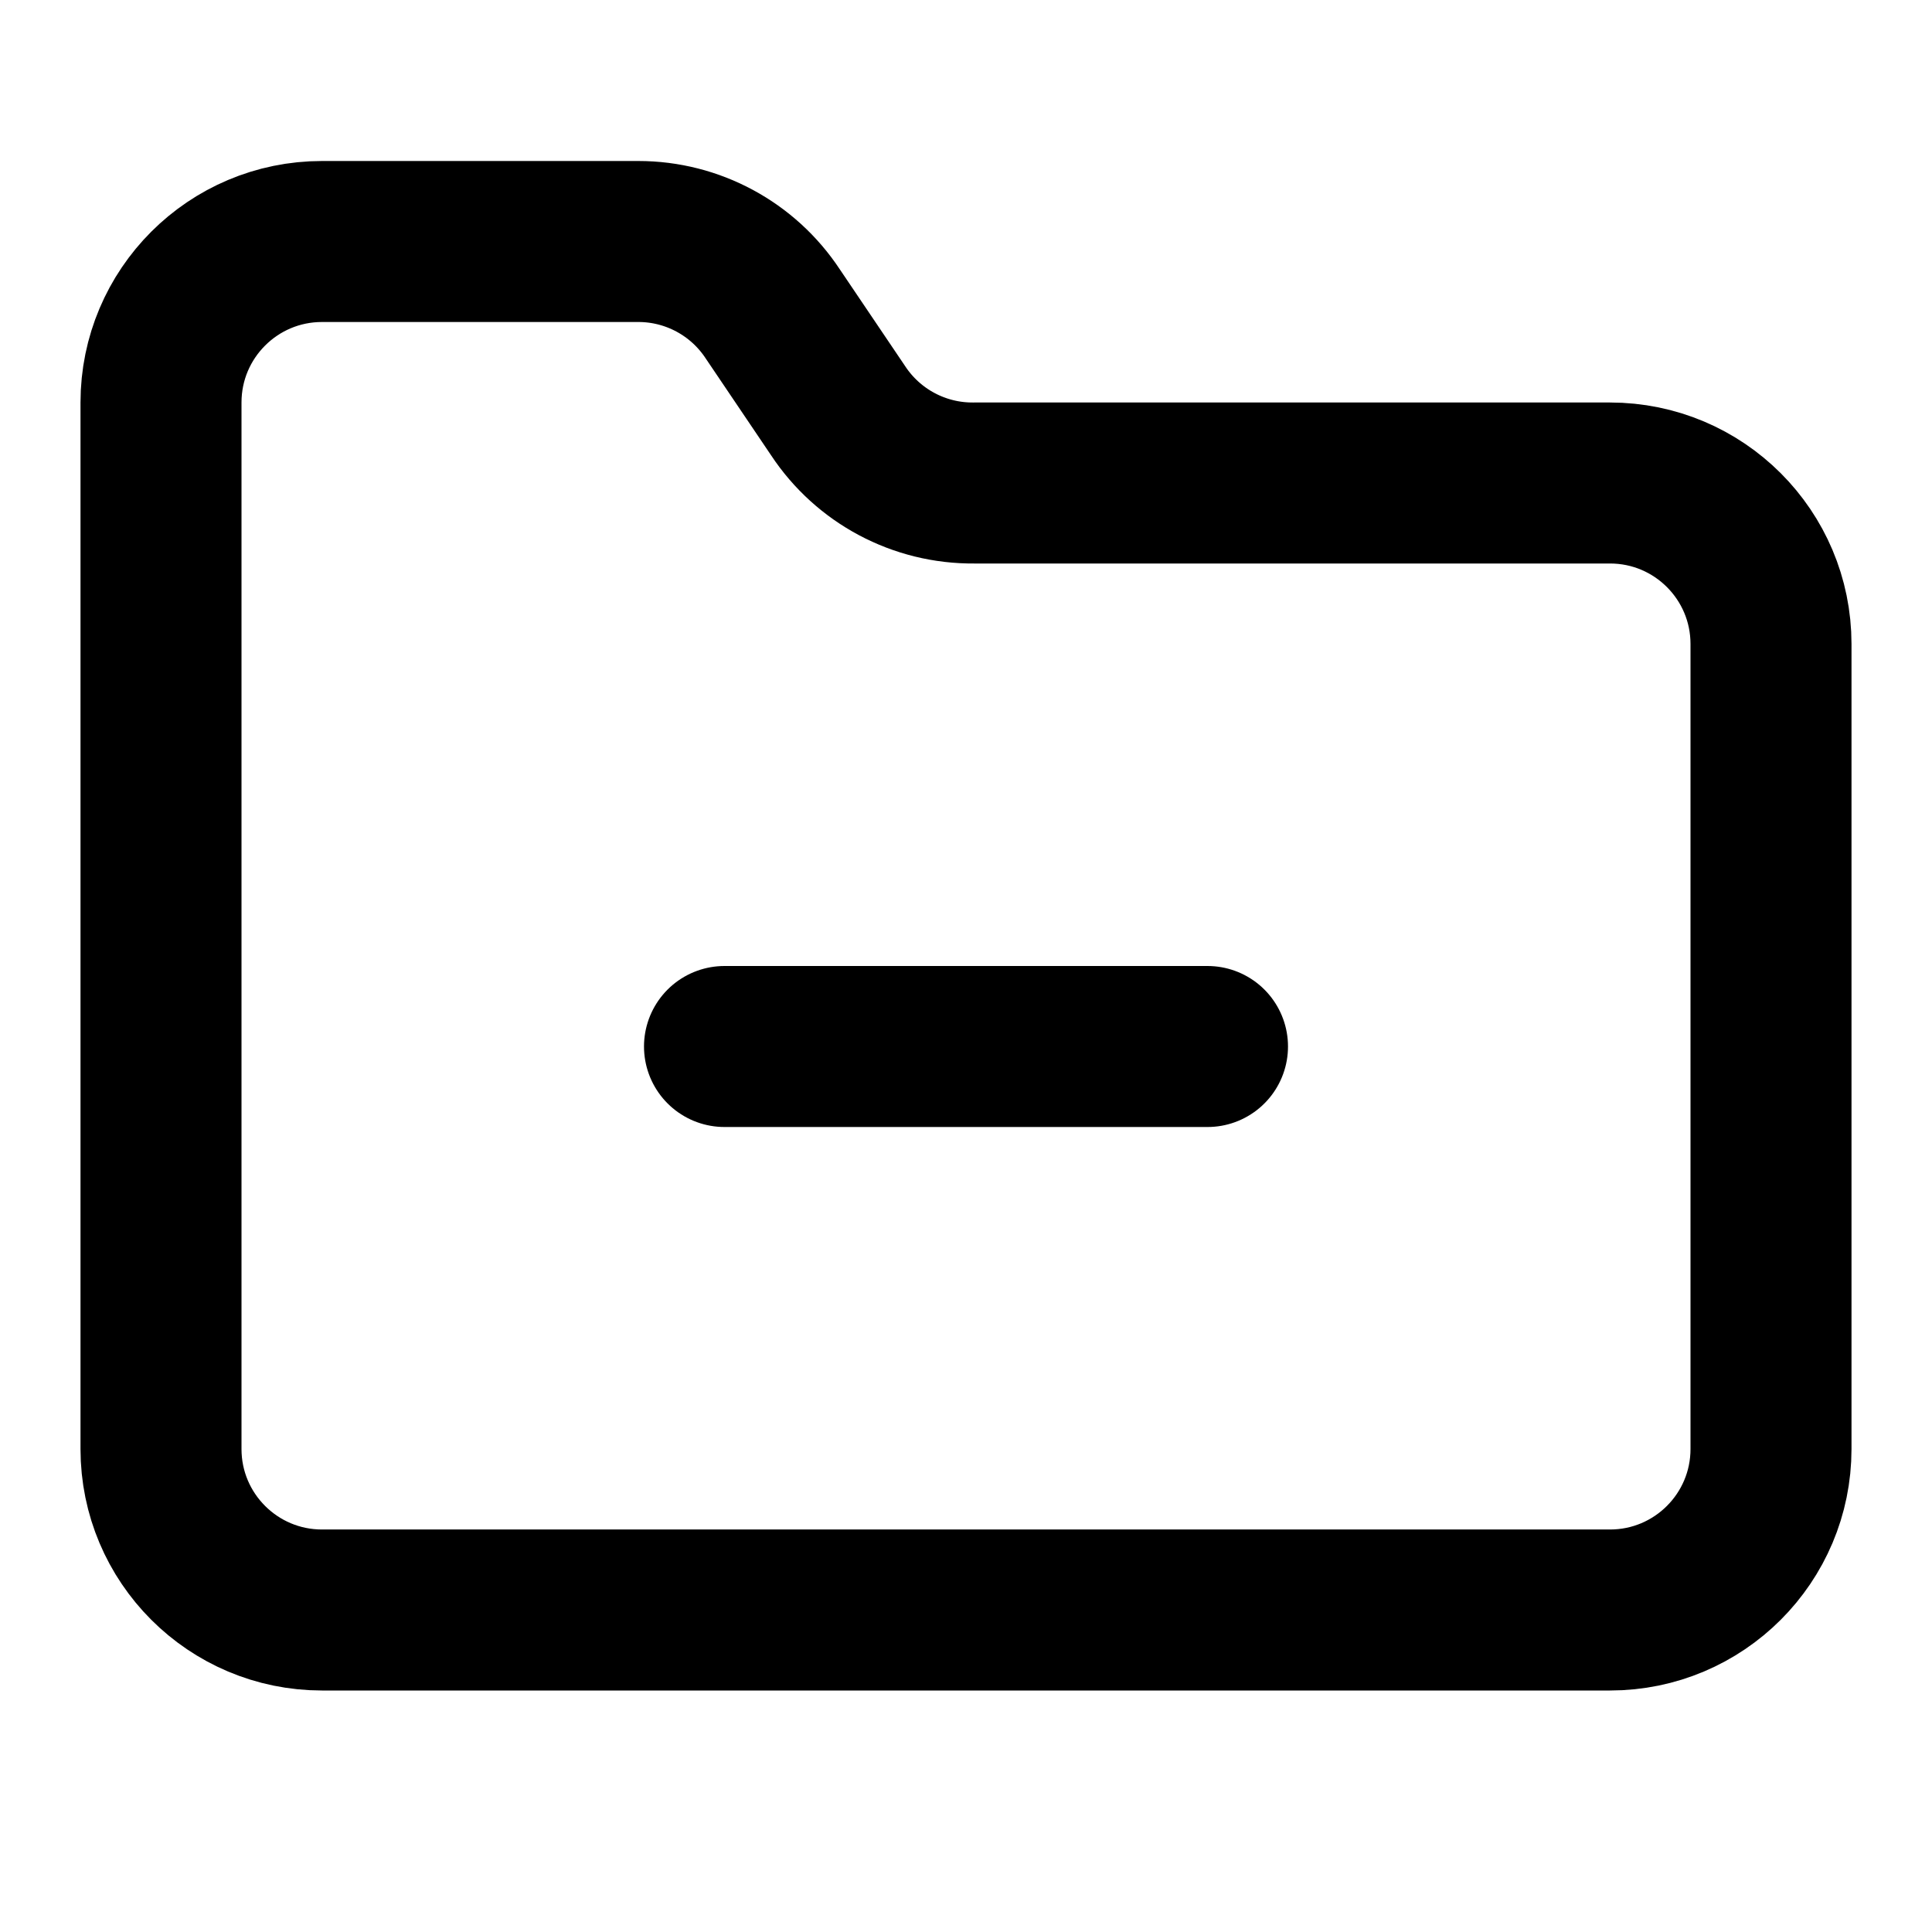
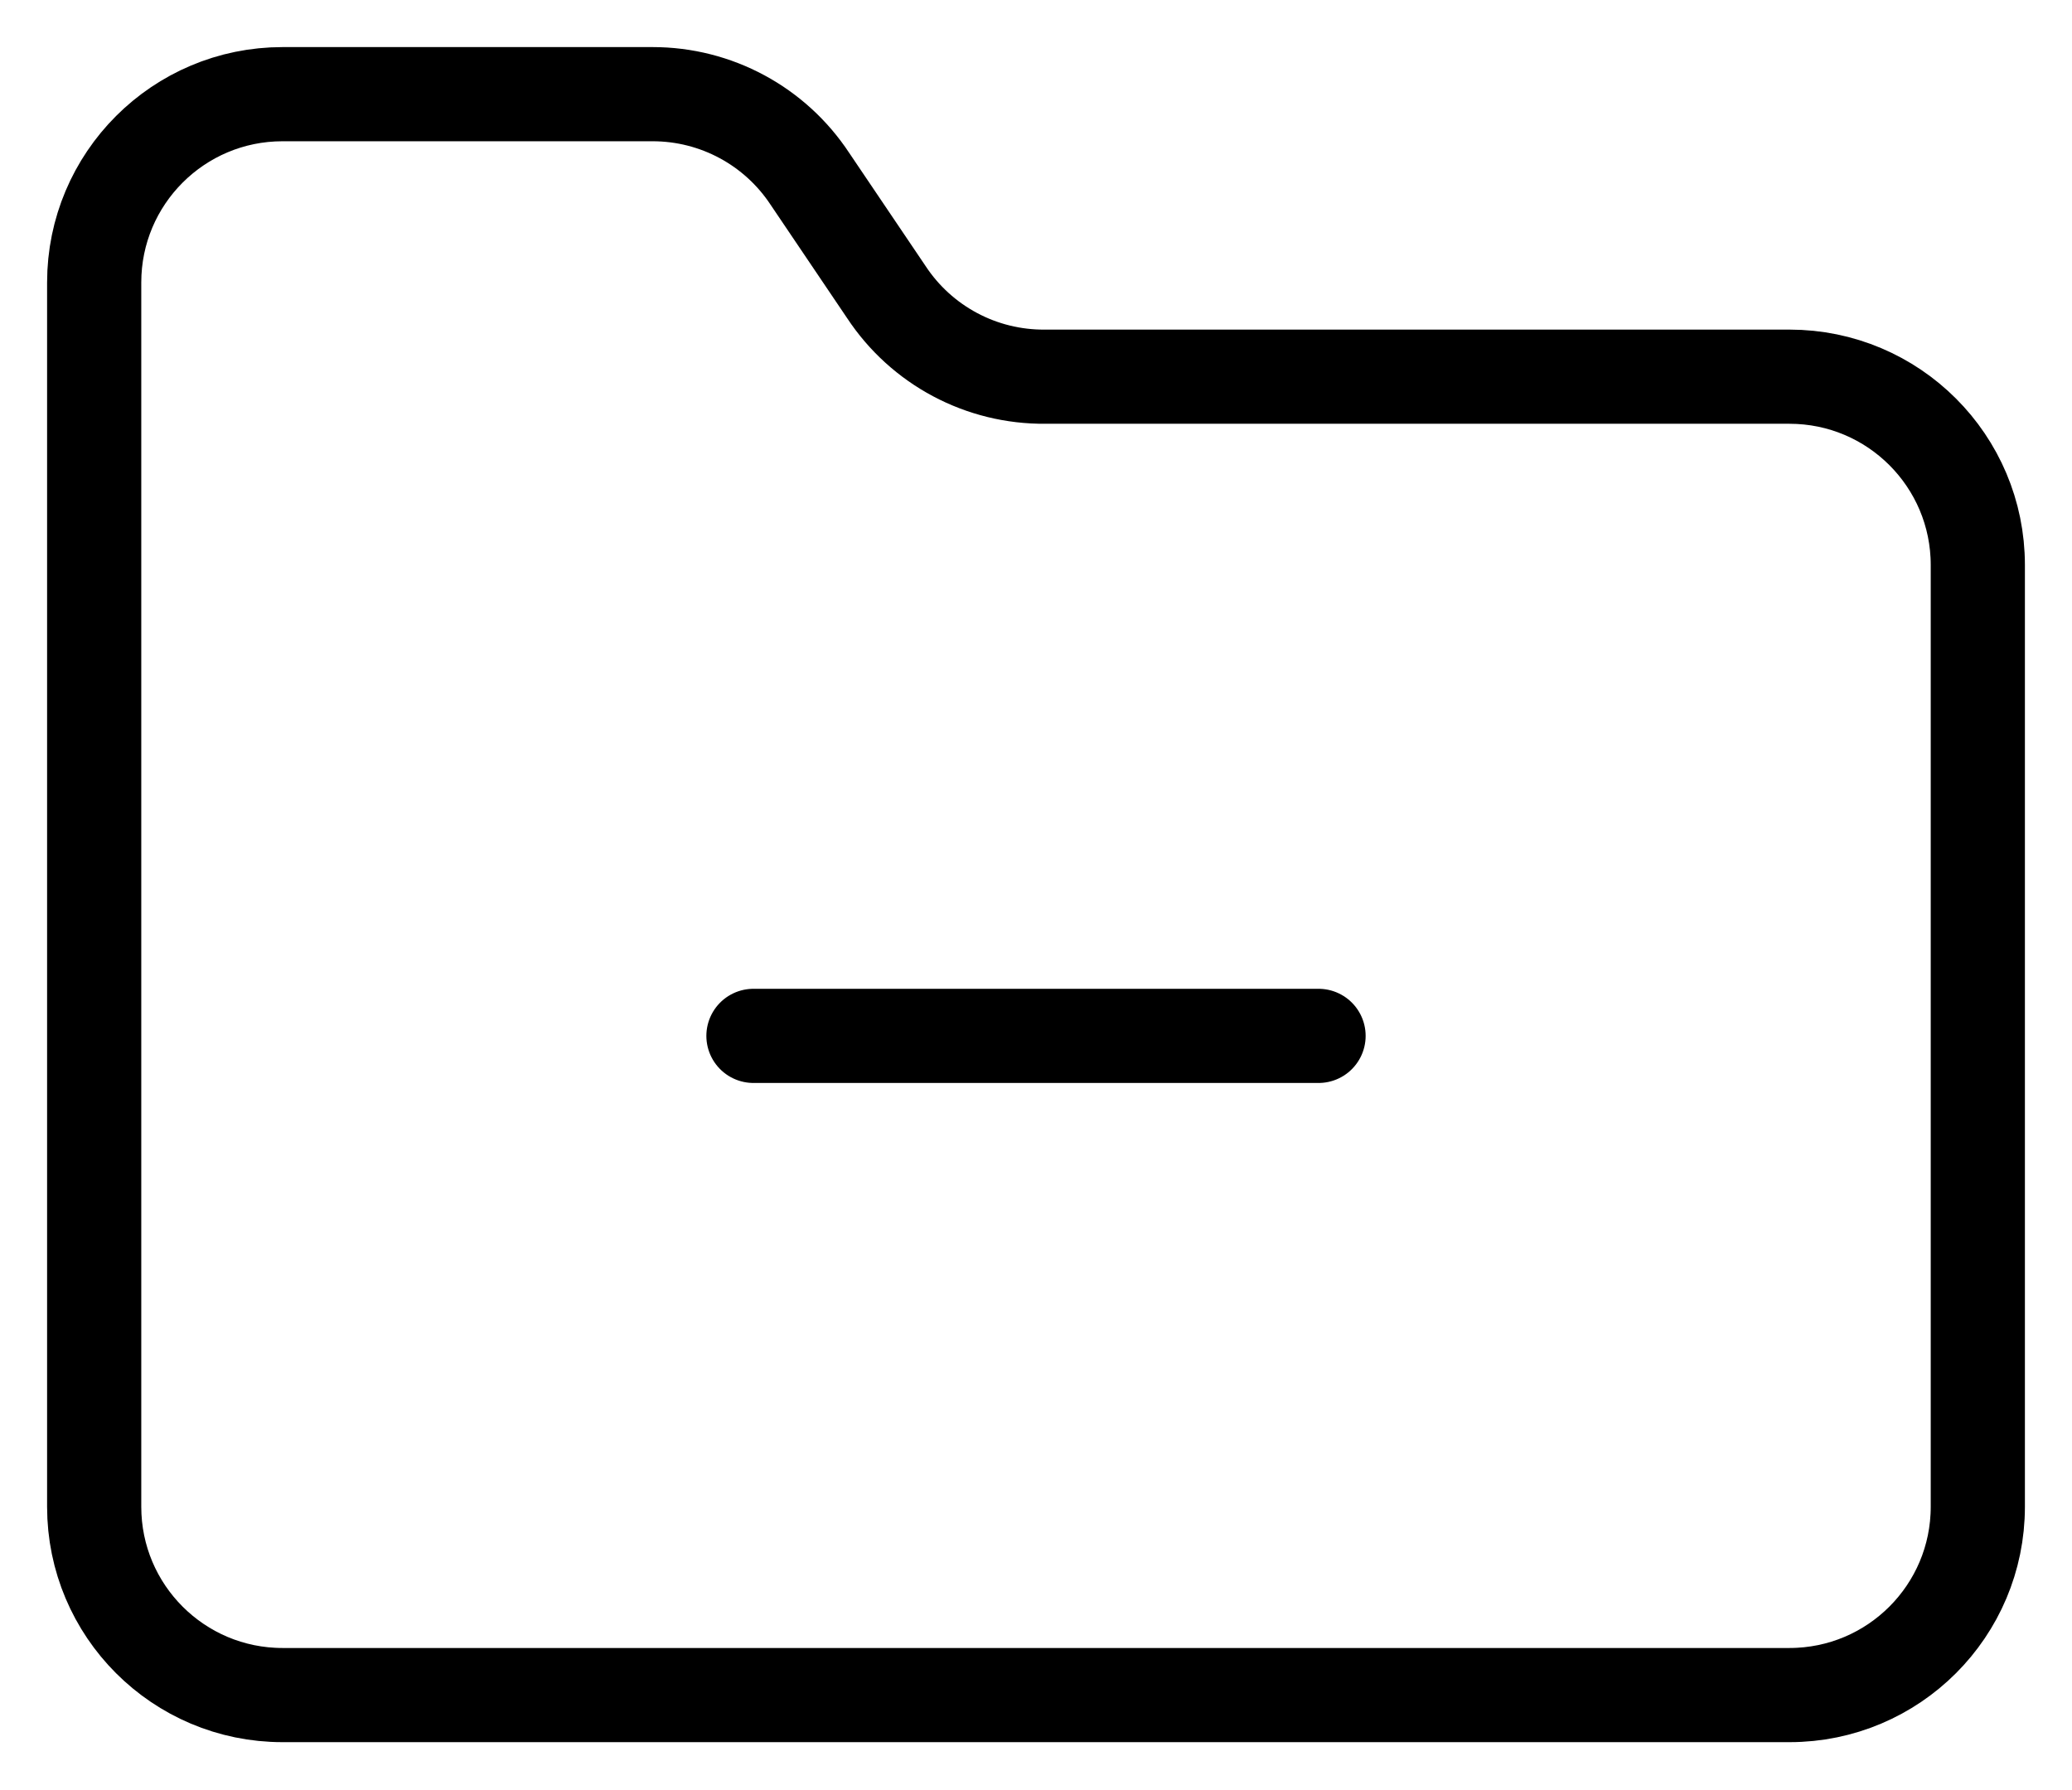
- <svg xmlns="http://www.w3.org/2000/svg" width="24" height="24" viewBox="0 0 24 24" fill="none" stroke="currentColor" stroke-width="2" stroke-linecap="round" stroke-linejoin="round" class="lucide lucide-folder-minus">
-   <path d="M9 13h6" />
-   <path d="M20 20a2 2 0 0 0 2-2V8a2 2 0 0 0-2-2h-7.9a2 2 0 0 1-1.69-.9L9.6 3.9A2 2 0 0 0 7.93 3H4a2 2 0 0 0-2 2v13a2 2 0 0 0 2 2Z" />
+ <svg xmlns="http://www.w3.org/2000/svg" width="22px" height="19px" viewBox="0 0 22 19" version="1.1">
+   <g id="Page-1" stroke="none" stroke-width="1" fill="none" fill-rule="evenodd" stroke-linecap="round" stroke-linejoin="round">
+     <g id="Group" transform="translate(1, 1)" stroke="#000000">
+       <line x1="7" y1="10" x2="13" y2="10" id="Path" />
+       <path d="M18,17 C19.105,17 20,16.105 20,15 L20,5 C20,3.895 19.105,3 18,3 L10.1,3 C9.42,3.007 8.784,2.668 8.41,2.1 L7.6,0.9 C7.23,0.338 6.603,0 5.93,0 L2,0 C0.895,0 0,0.895 0,2 L0,15 C0,16.105 0.895,17 2,17 L18,17 Z" id="Path" />
+     </g>
+   </g>
</svg>
